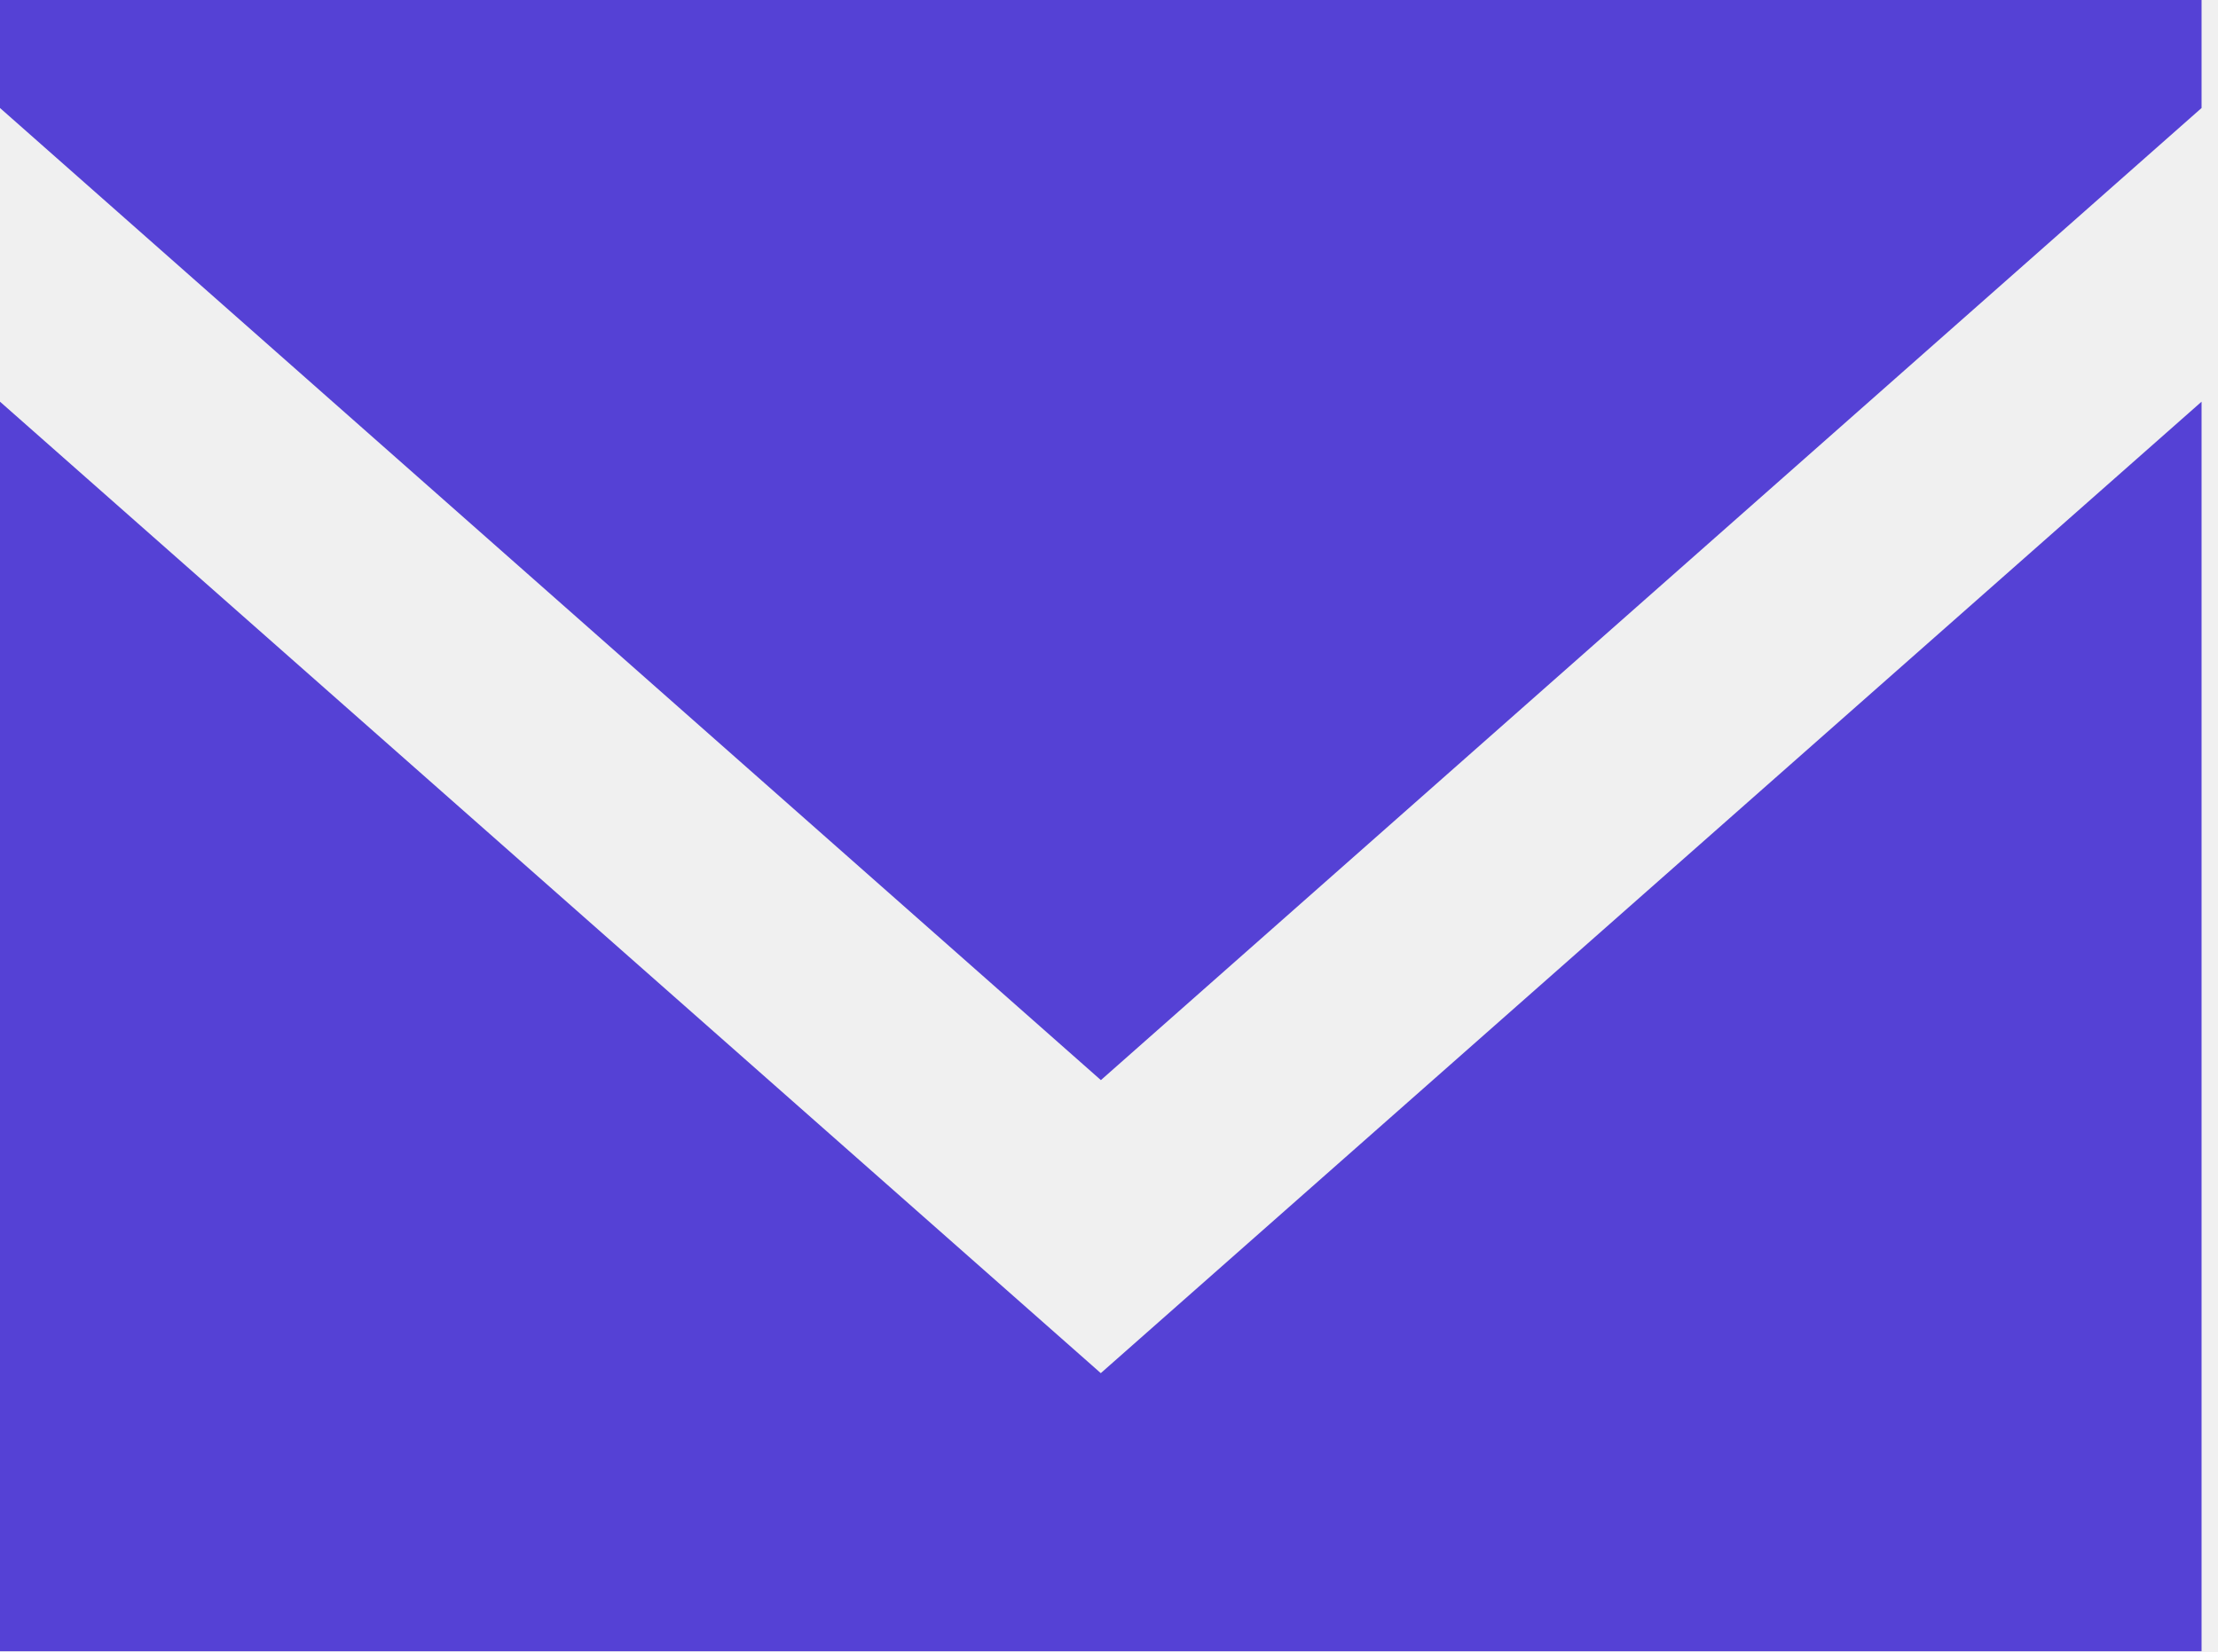
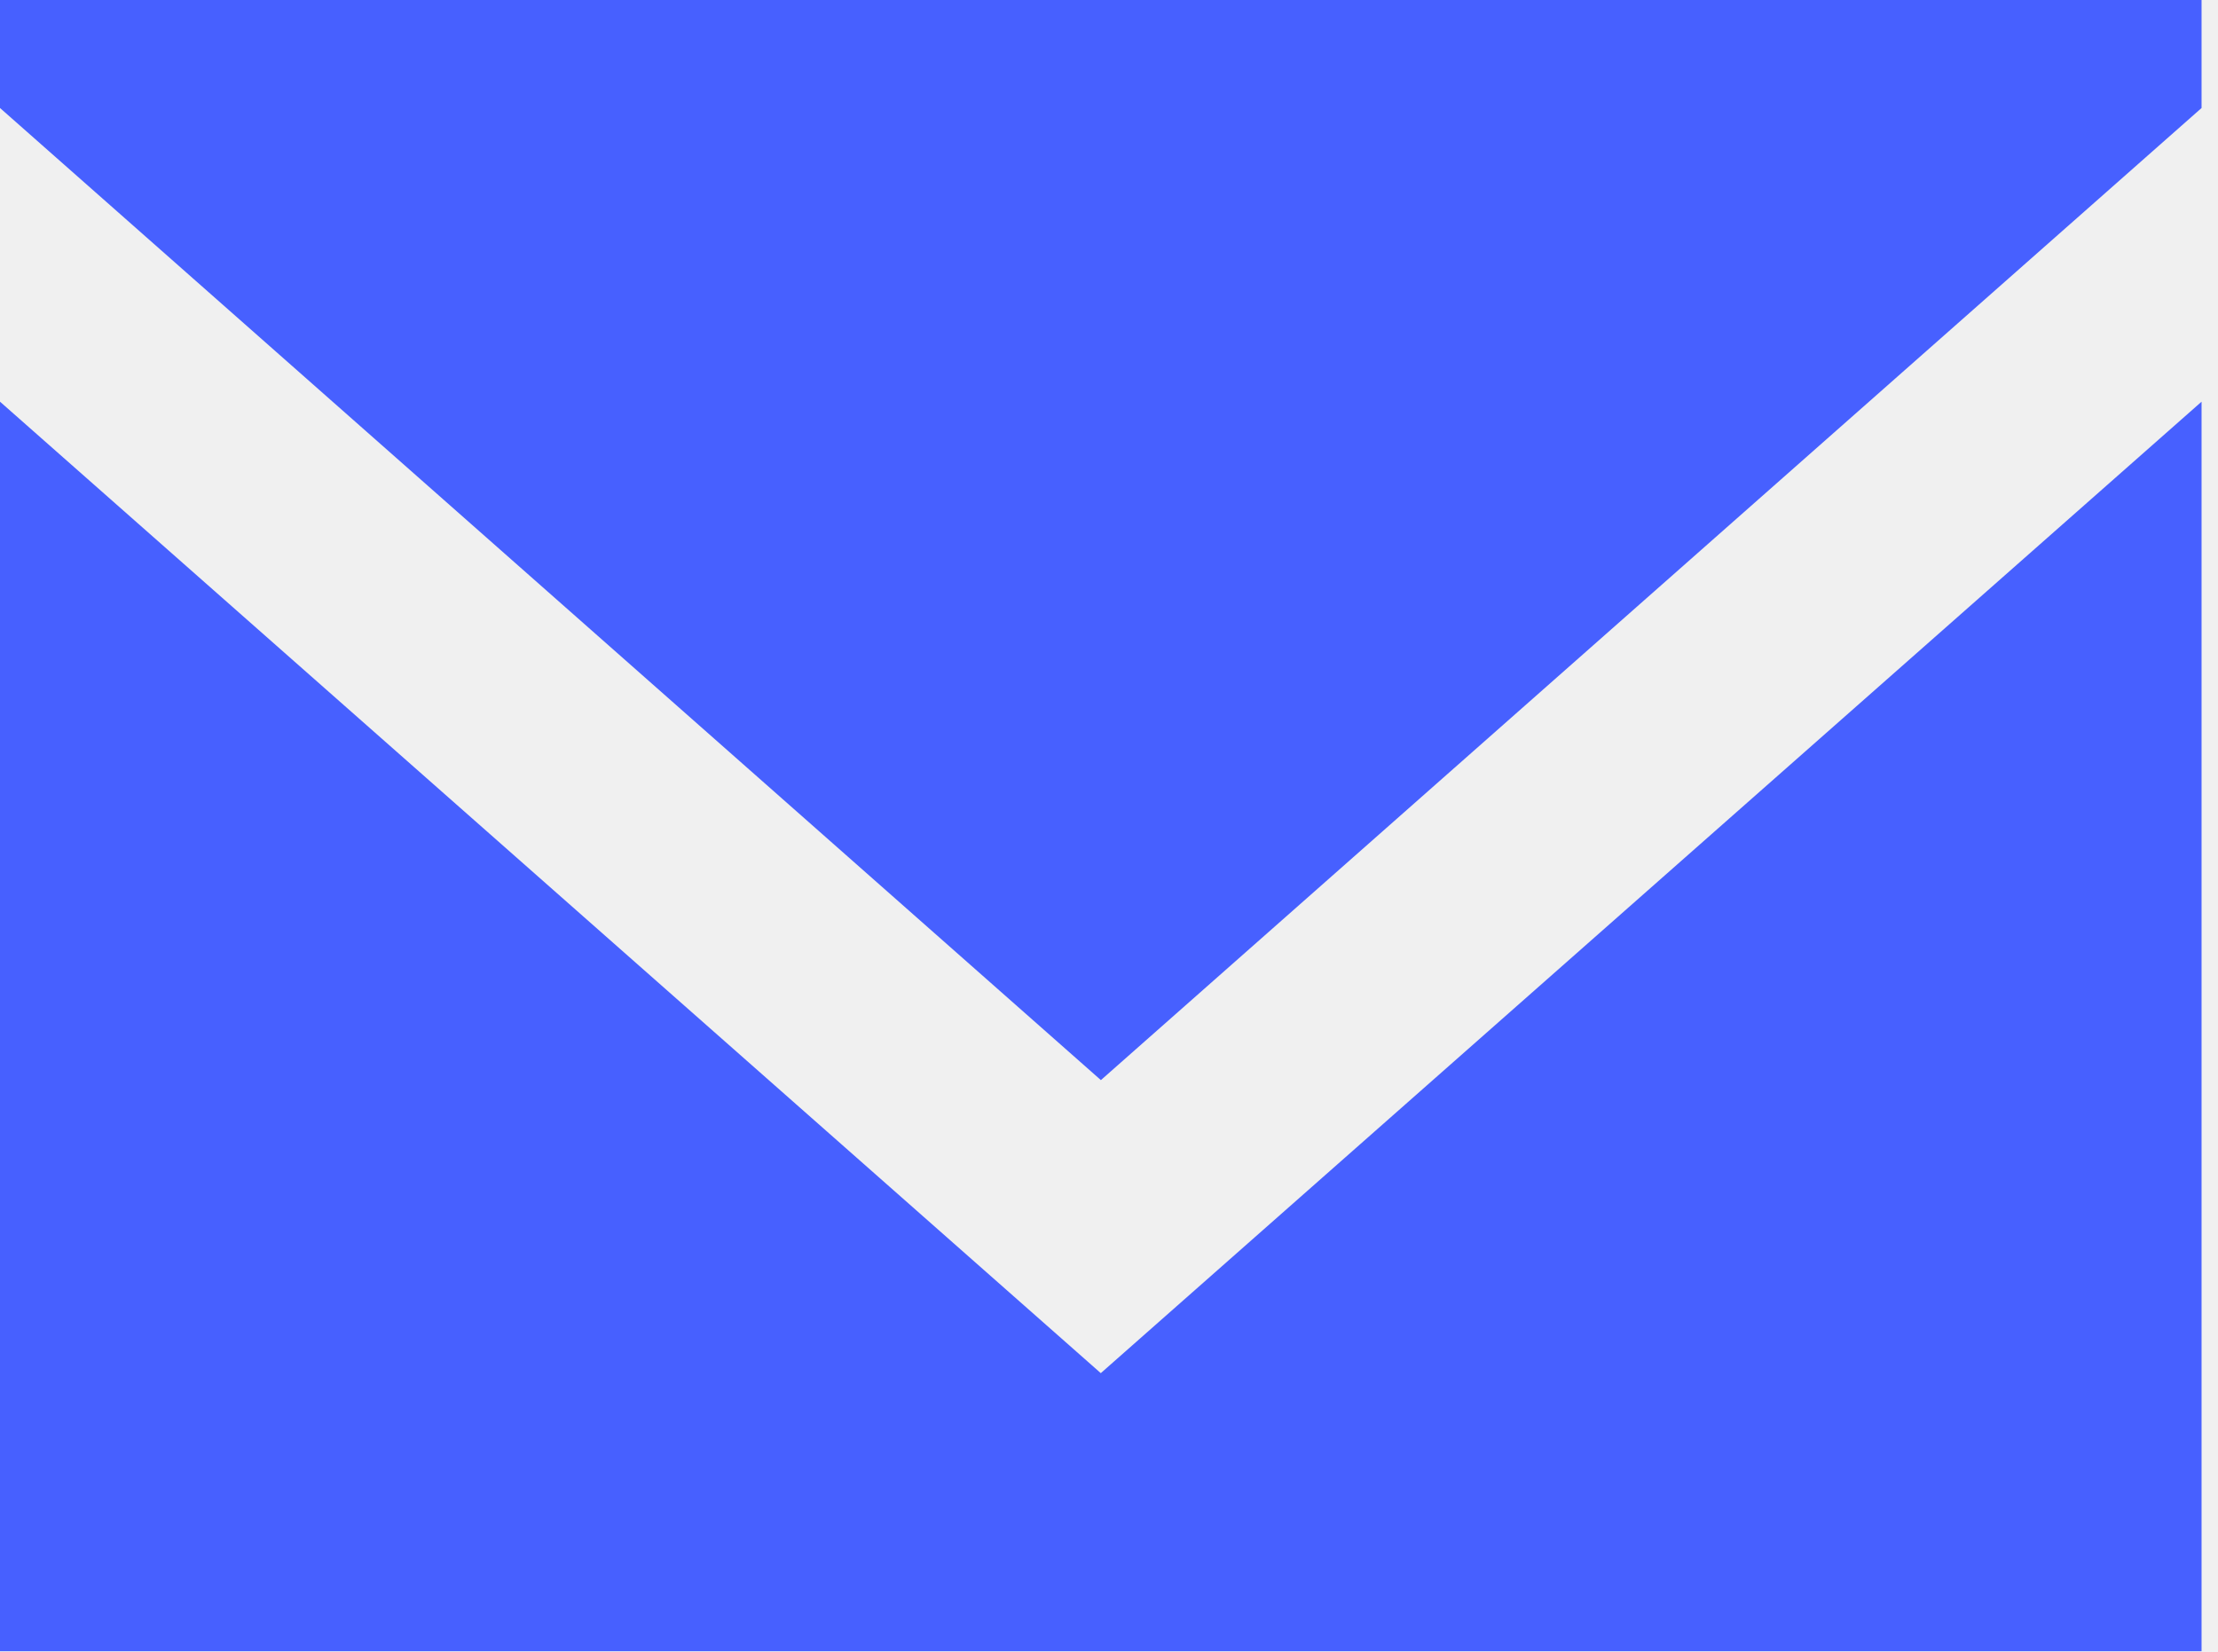
<svg xmlns="http://www.w3.org/2000/svg" width="90" height="67" viewBox="0 0 90 67" fill="none">
  <g clip-path="url(#clip0_852451_206)">
-     <path fill-rule="evenodd" clip-rule="evenodd" d="M44.667 55.717L0 16.299V67H89.333V16.299L44.667 55.717ZM44.671 43.827L0 4.382V0H89.333V4.382L44.671 43.827Z" fill="#5541D5" />
+     <path fill-rule="evenodd" clip-rule="evenodd" d="M44.667 55.717L0 16.299V67H89.333V16.299L44.667 55.717ZM44.671 43.827L0 4.382V0H89.333V4.382L44.671 43.827Z" fill="#4760FF" />
  </g>
  <defs>
    <clipPath id="clip0_852451_206">
      <rect width="89.333" height="67" fill="white" />
    </clipPath>
  </defs>
</svg>
